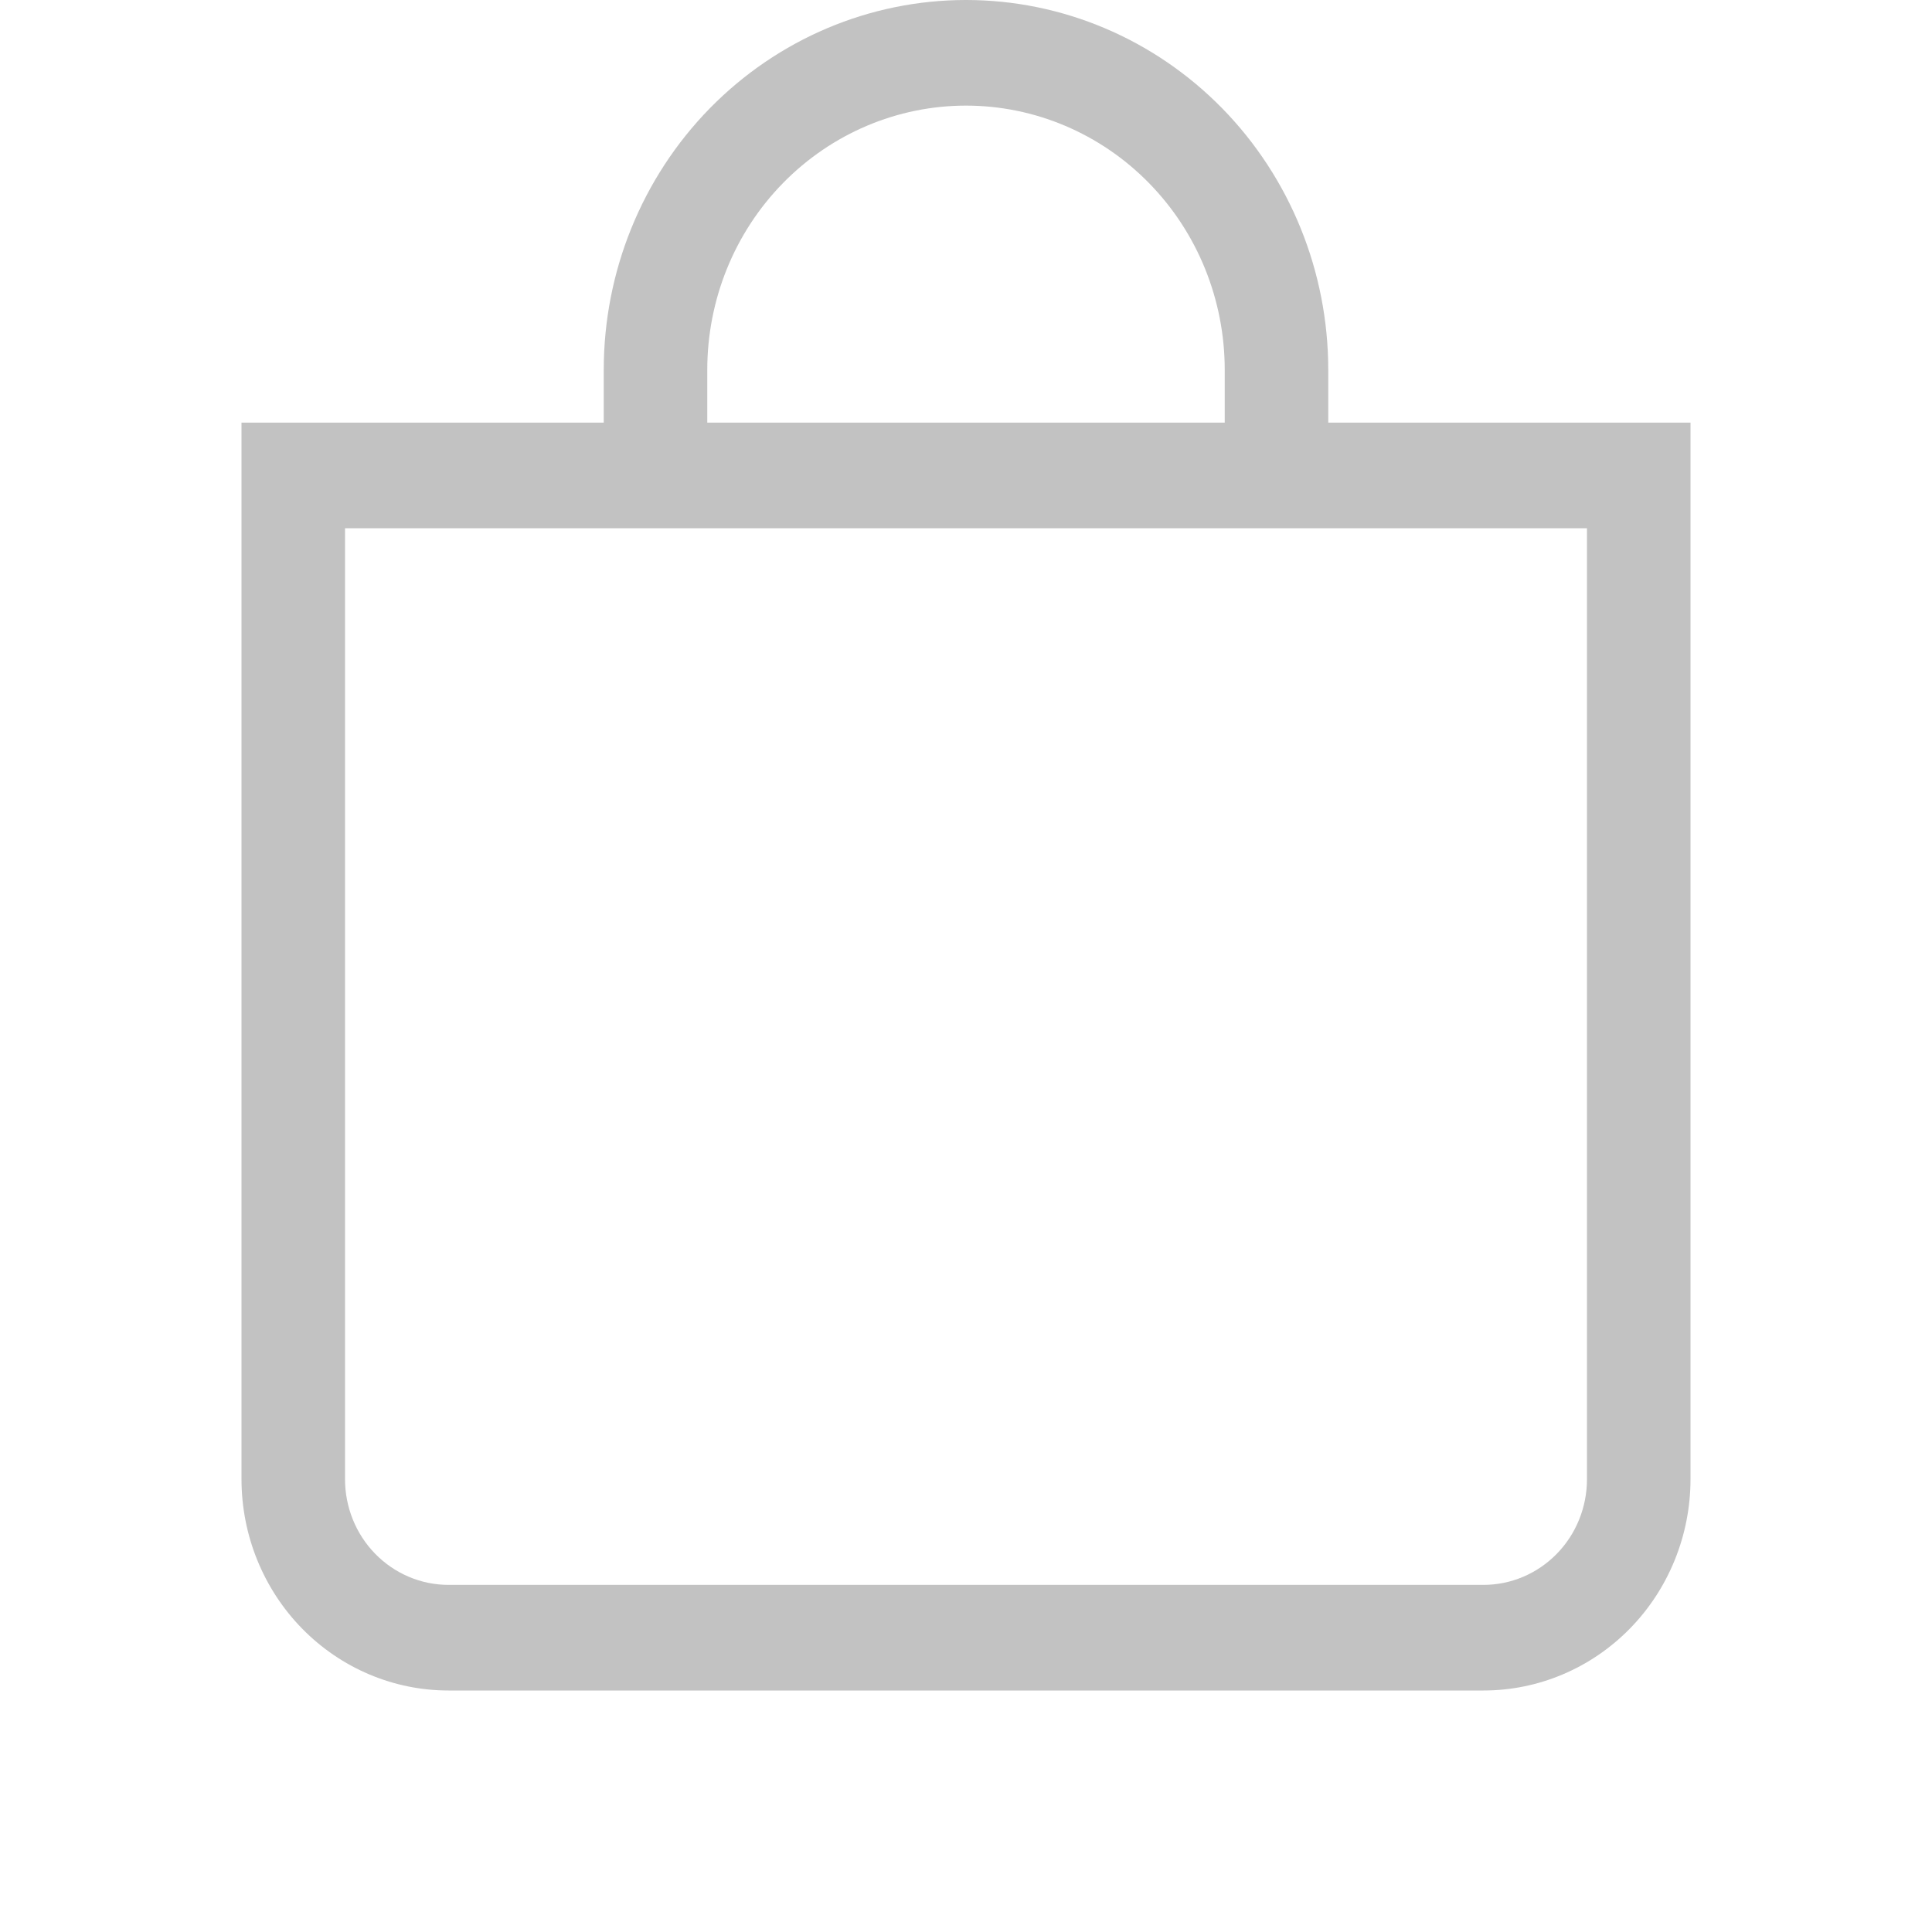
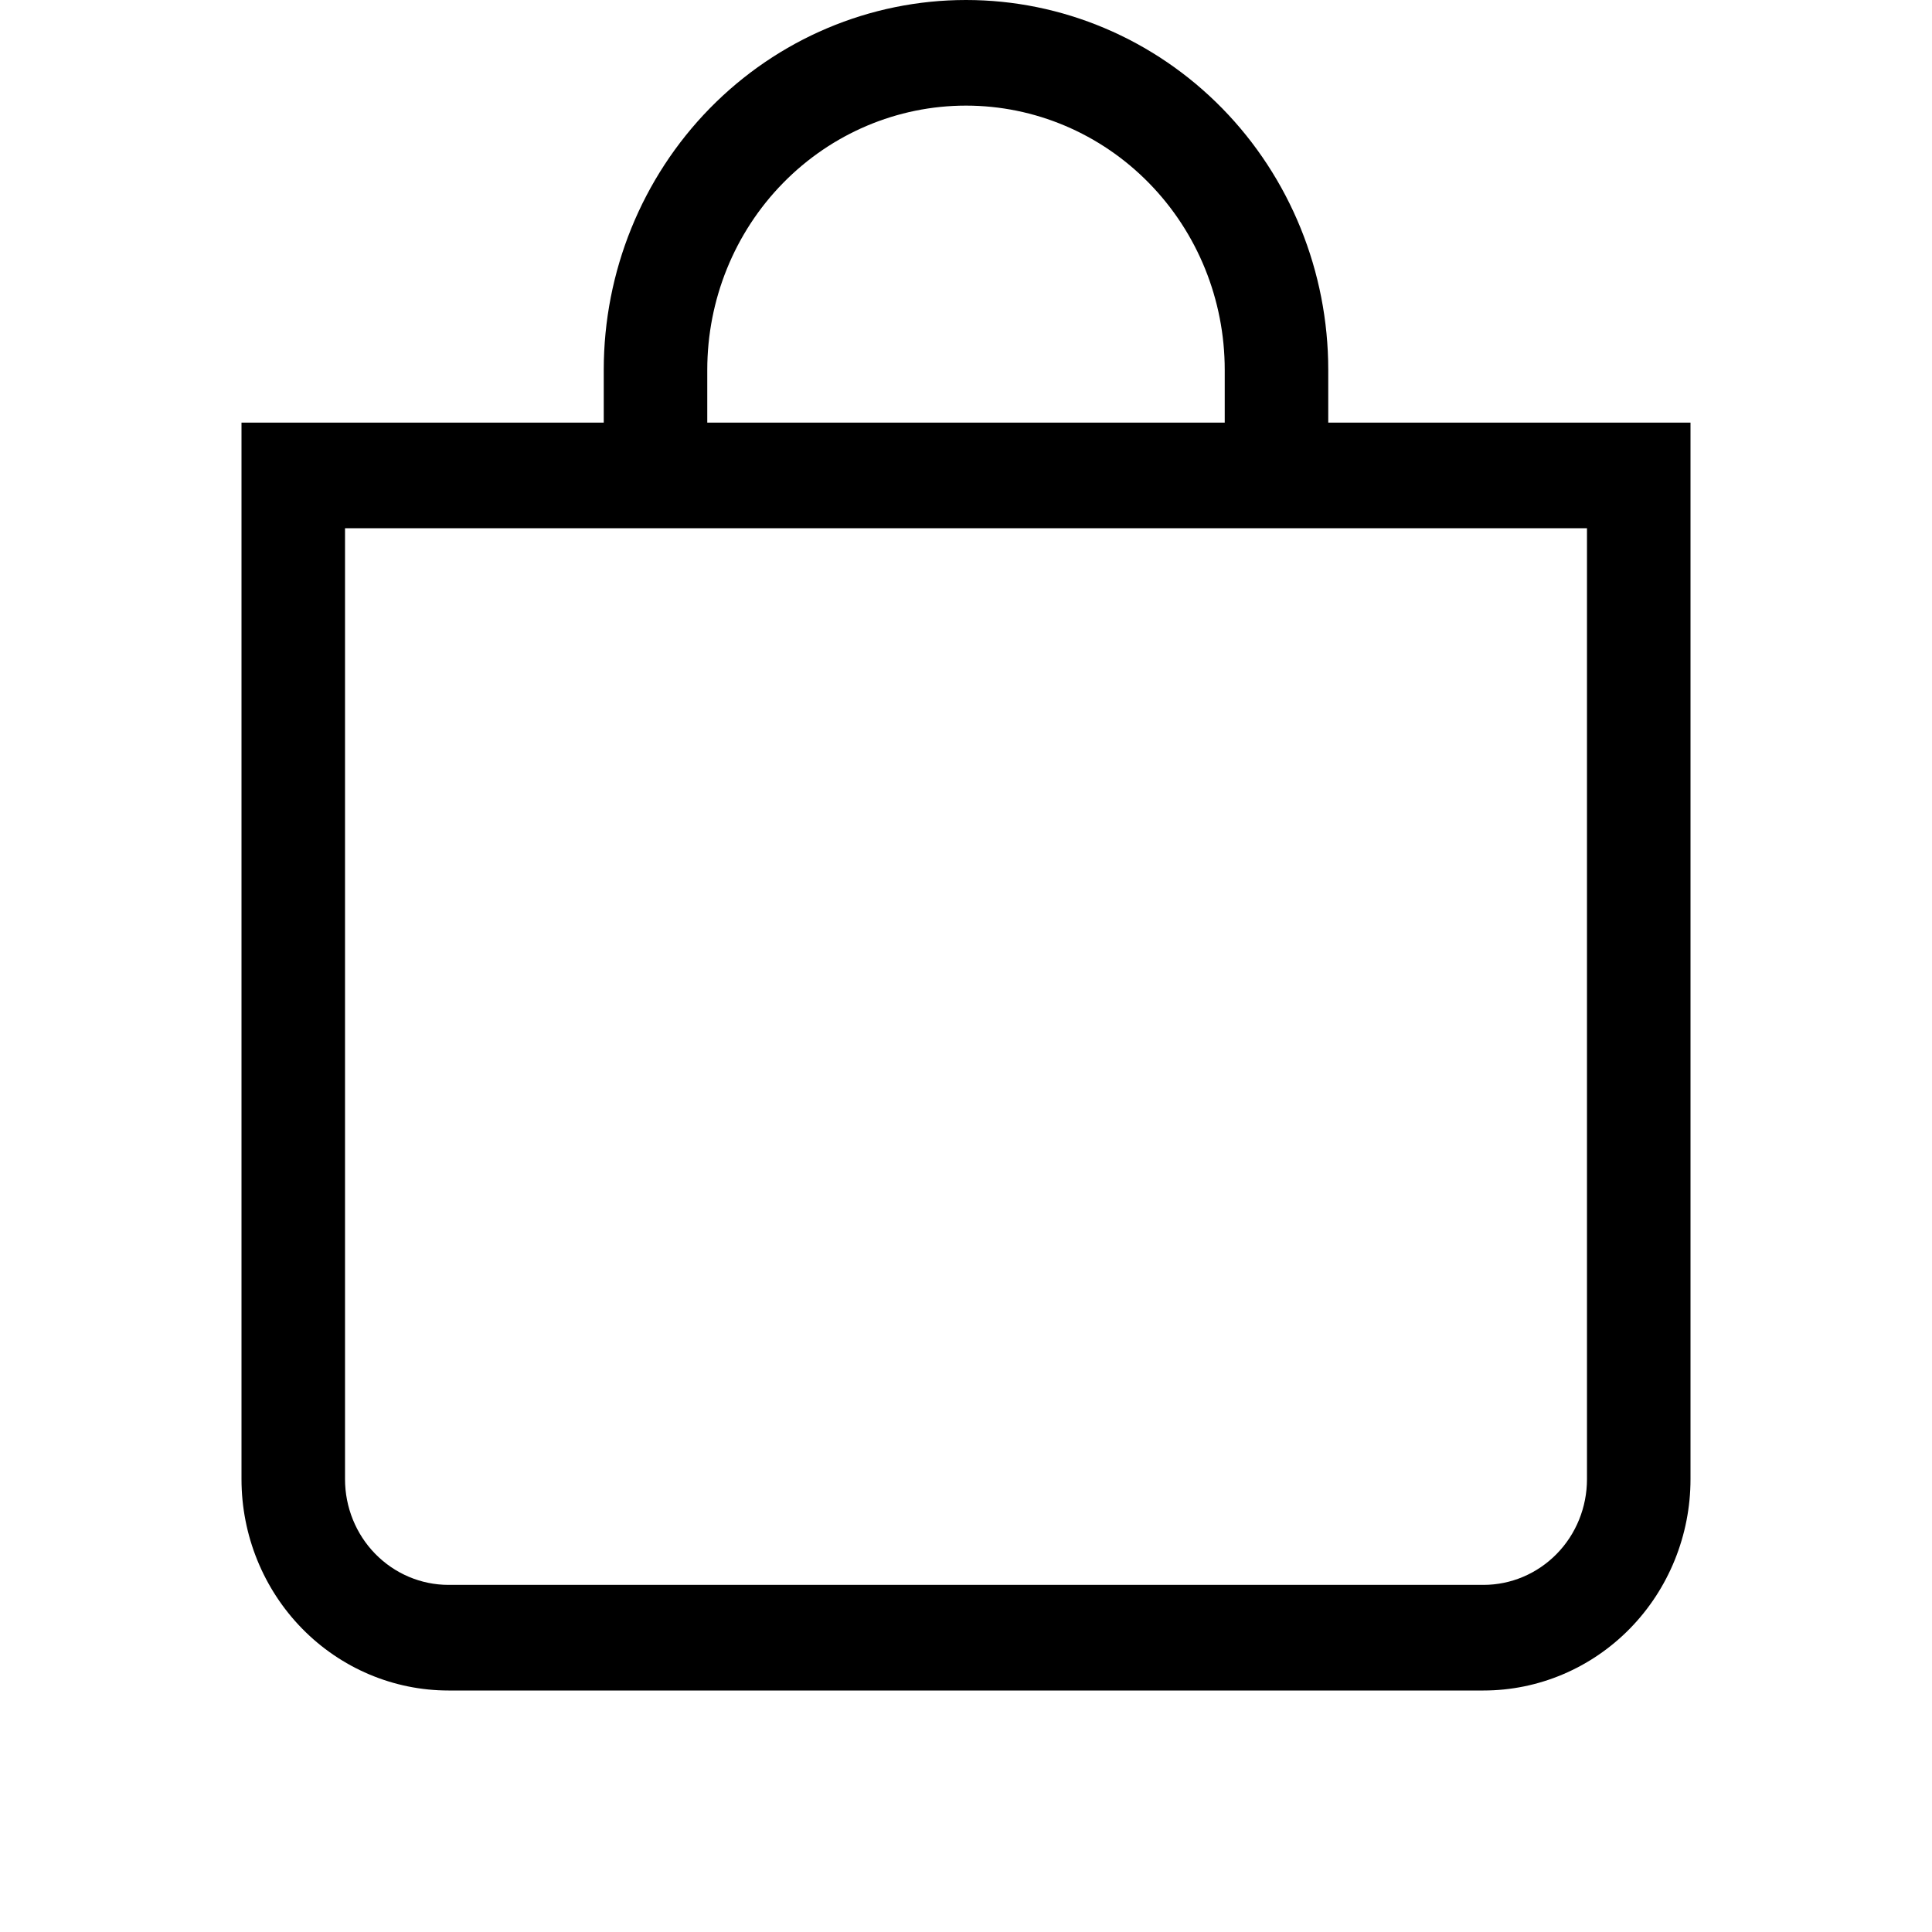
<svg xmlns="http://www.w3.org/2000/svg" width="24" height="24" viewBox="0 0 24 24" fill="none">
-   <g opacity="0.24">
+   <g>
    <path d="M12 1.312C12.852 1.312 13.67 1.658 14.273 2.274C14.876 2.889 15.214 3.724 15.214 4.594V5.25H8.786V4.594C8.786 3.724 9.124 2.889 9.727 2.274C10.33 1.658 11.148 1.312 12 1.312ZM16.5 5.25V4.594C16.5 3.375 16.026 2.207 15.182 1.345C14.338 0.484 13.194 0 12 0C10.806 0 9.662 0.484 8.818 1.345C7.974 2.207 7.5 3.375 7.5 4.594V5.25H3V18.375C3 19.071 3.271 19.739 3.753 20.231C4.235 20.723 4.889 21 5.571 21H18.429C19.111 21 19.765 20.723 20.247 20.231C20.729 19.739 21 19.071 21 18.375V5.25H16.5ZM4.286 6.562H19.714V18.375C19.714 18.723 19.579 19.057 19.338 19.303C19.097 19.549 18.77 19.688 18.429 19.688H5.571C5.23 19.688 4.903 19.549 4.662 19.303C4.421 19.057 4.286 18.723 4.286 18.375V6.562Z" fill="black" />
  </g>
</svg>
